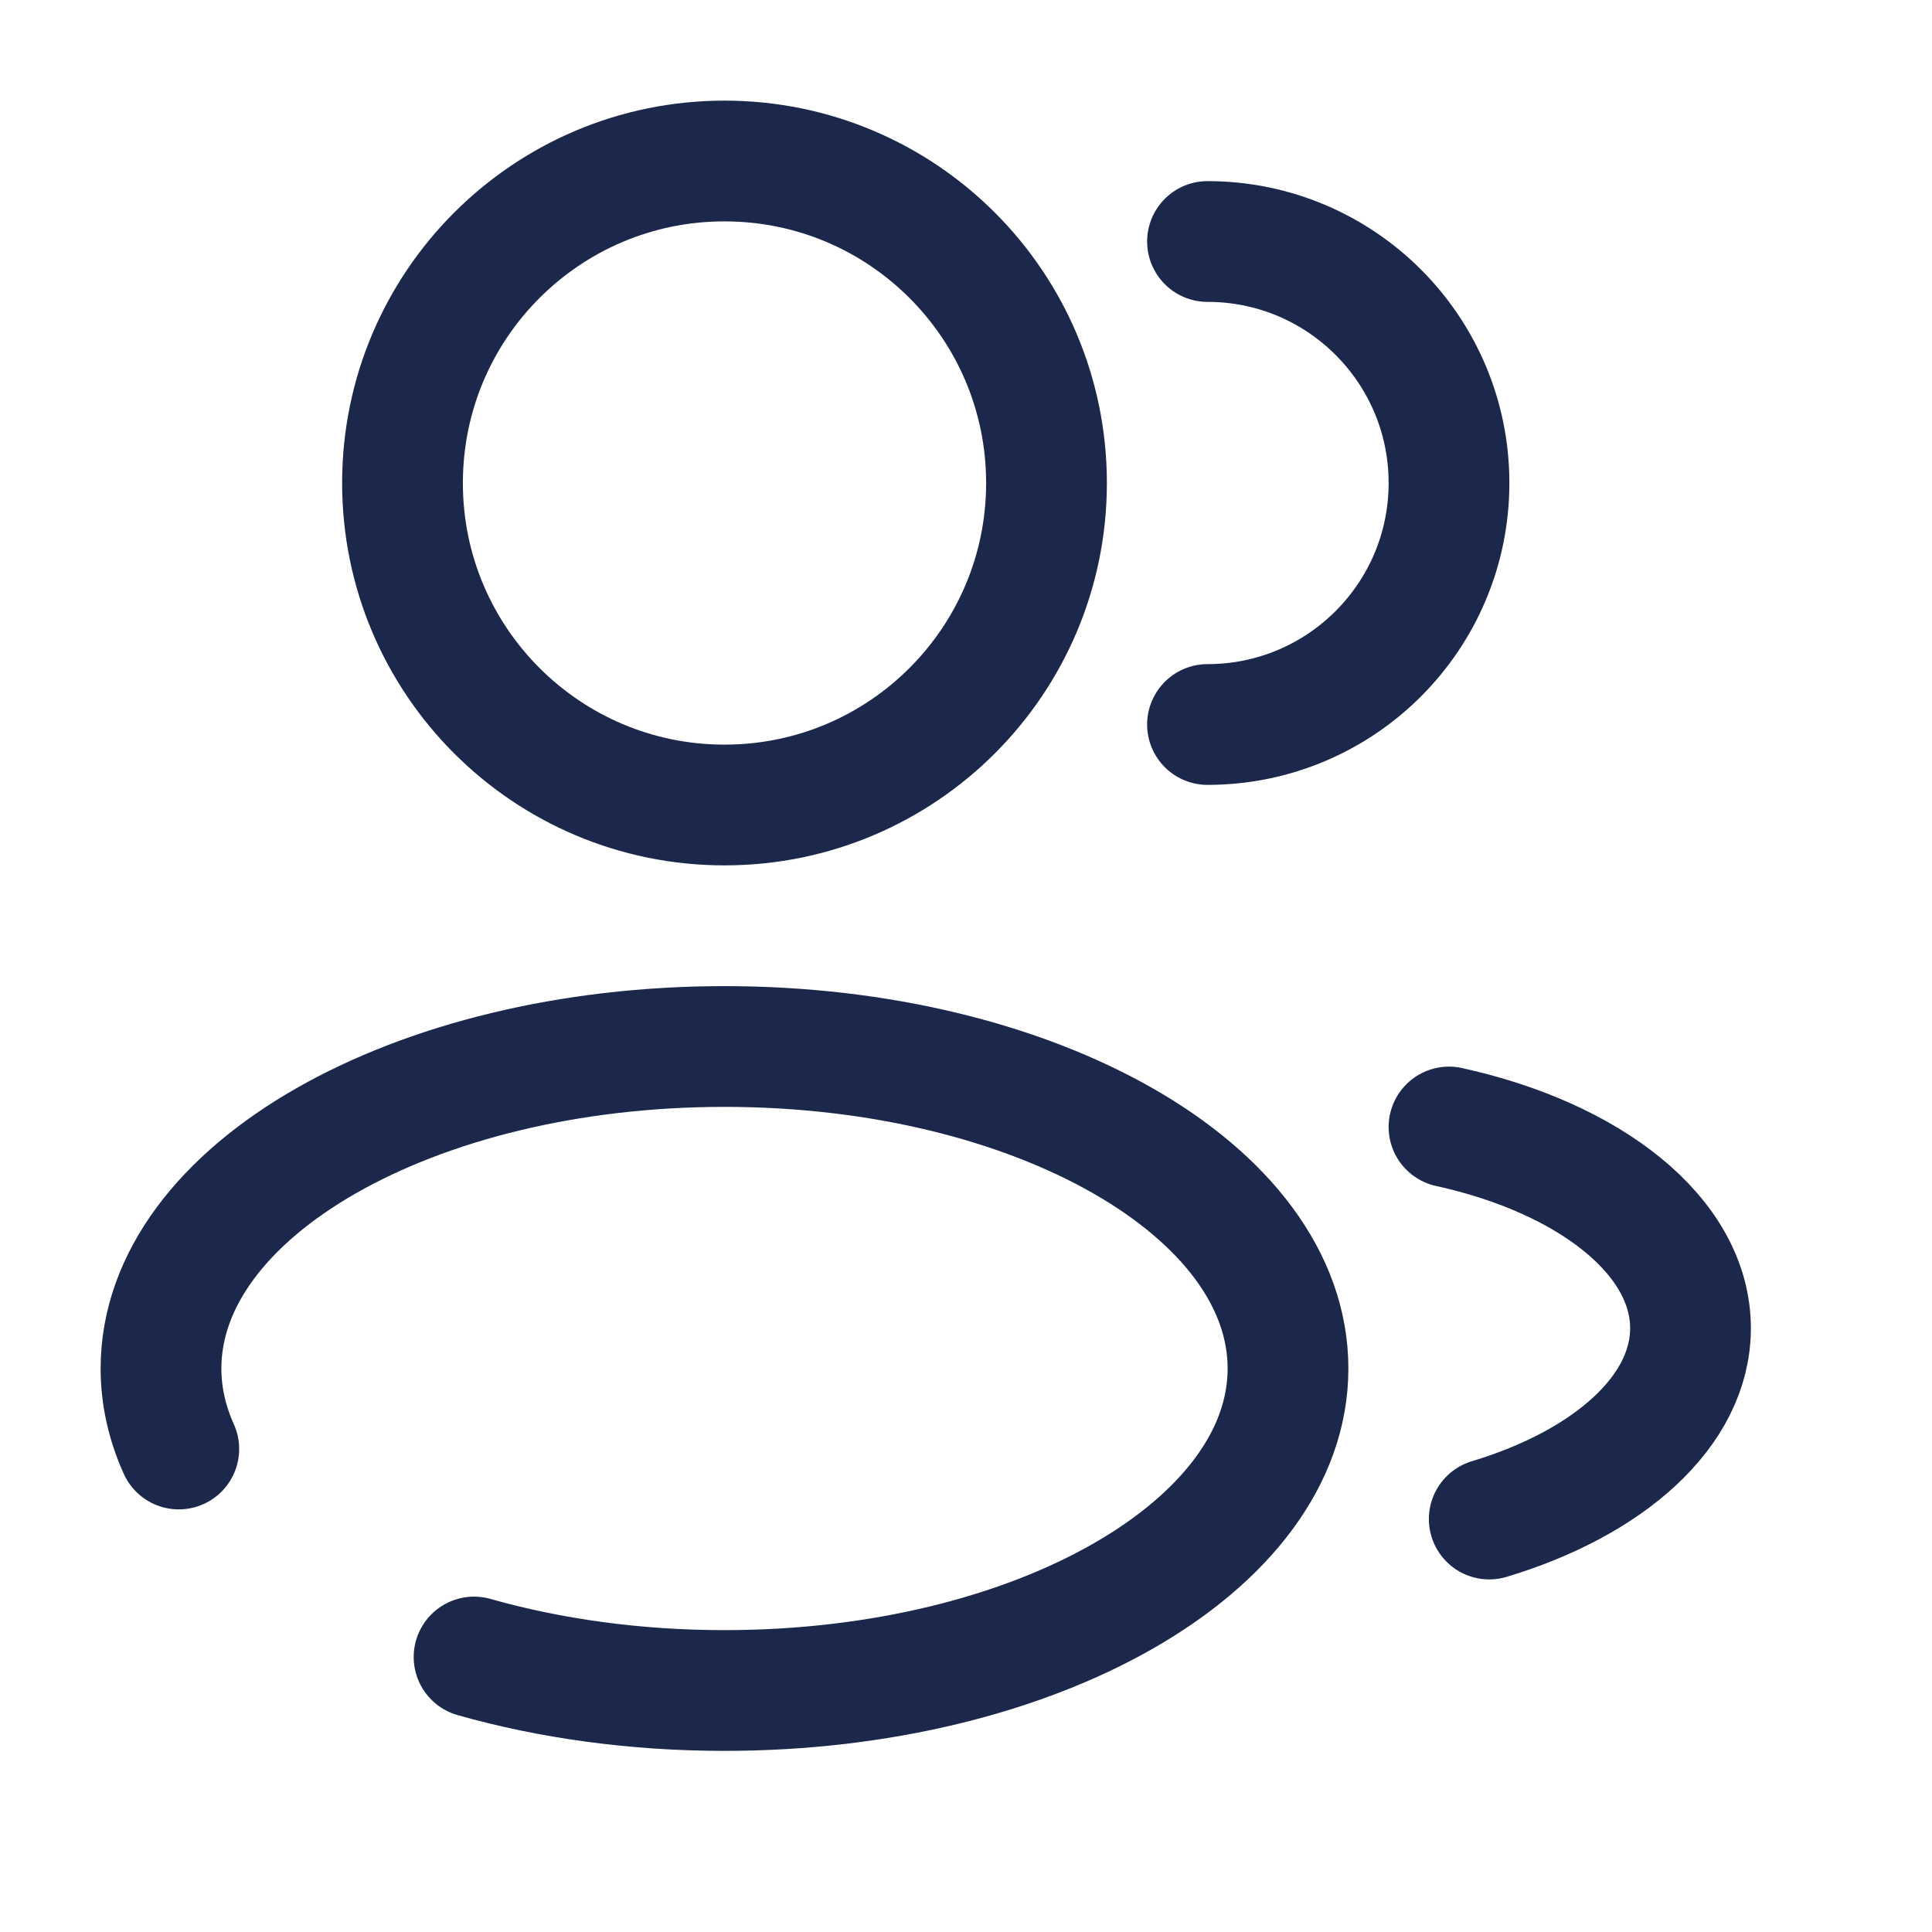
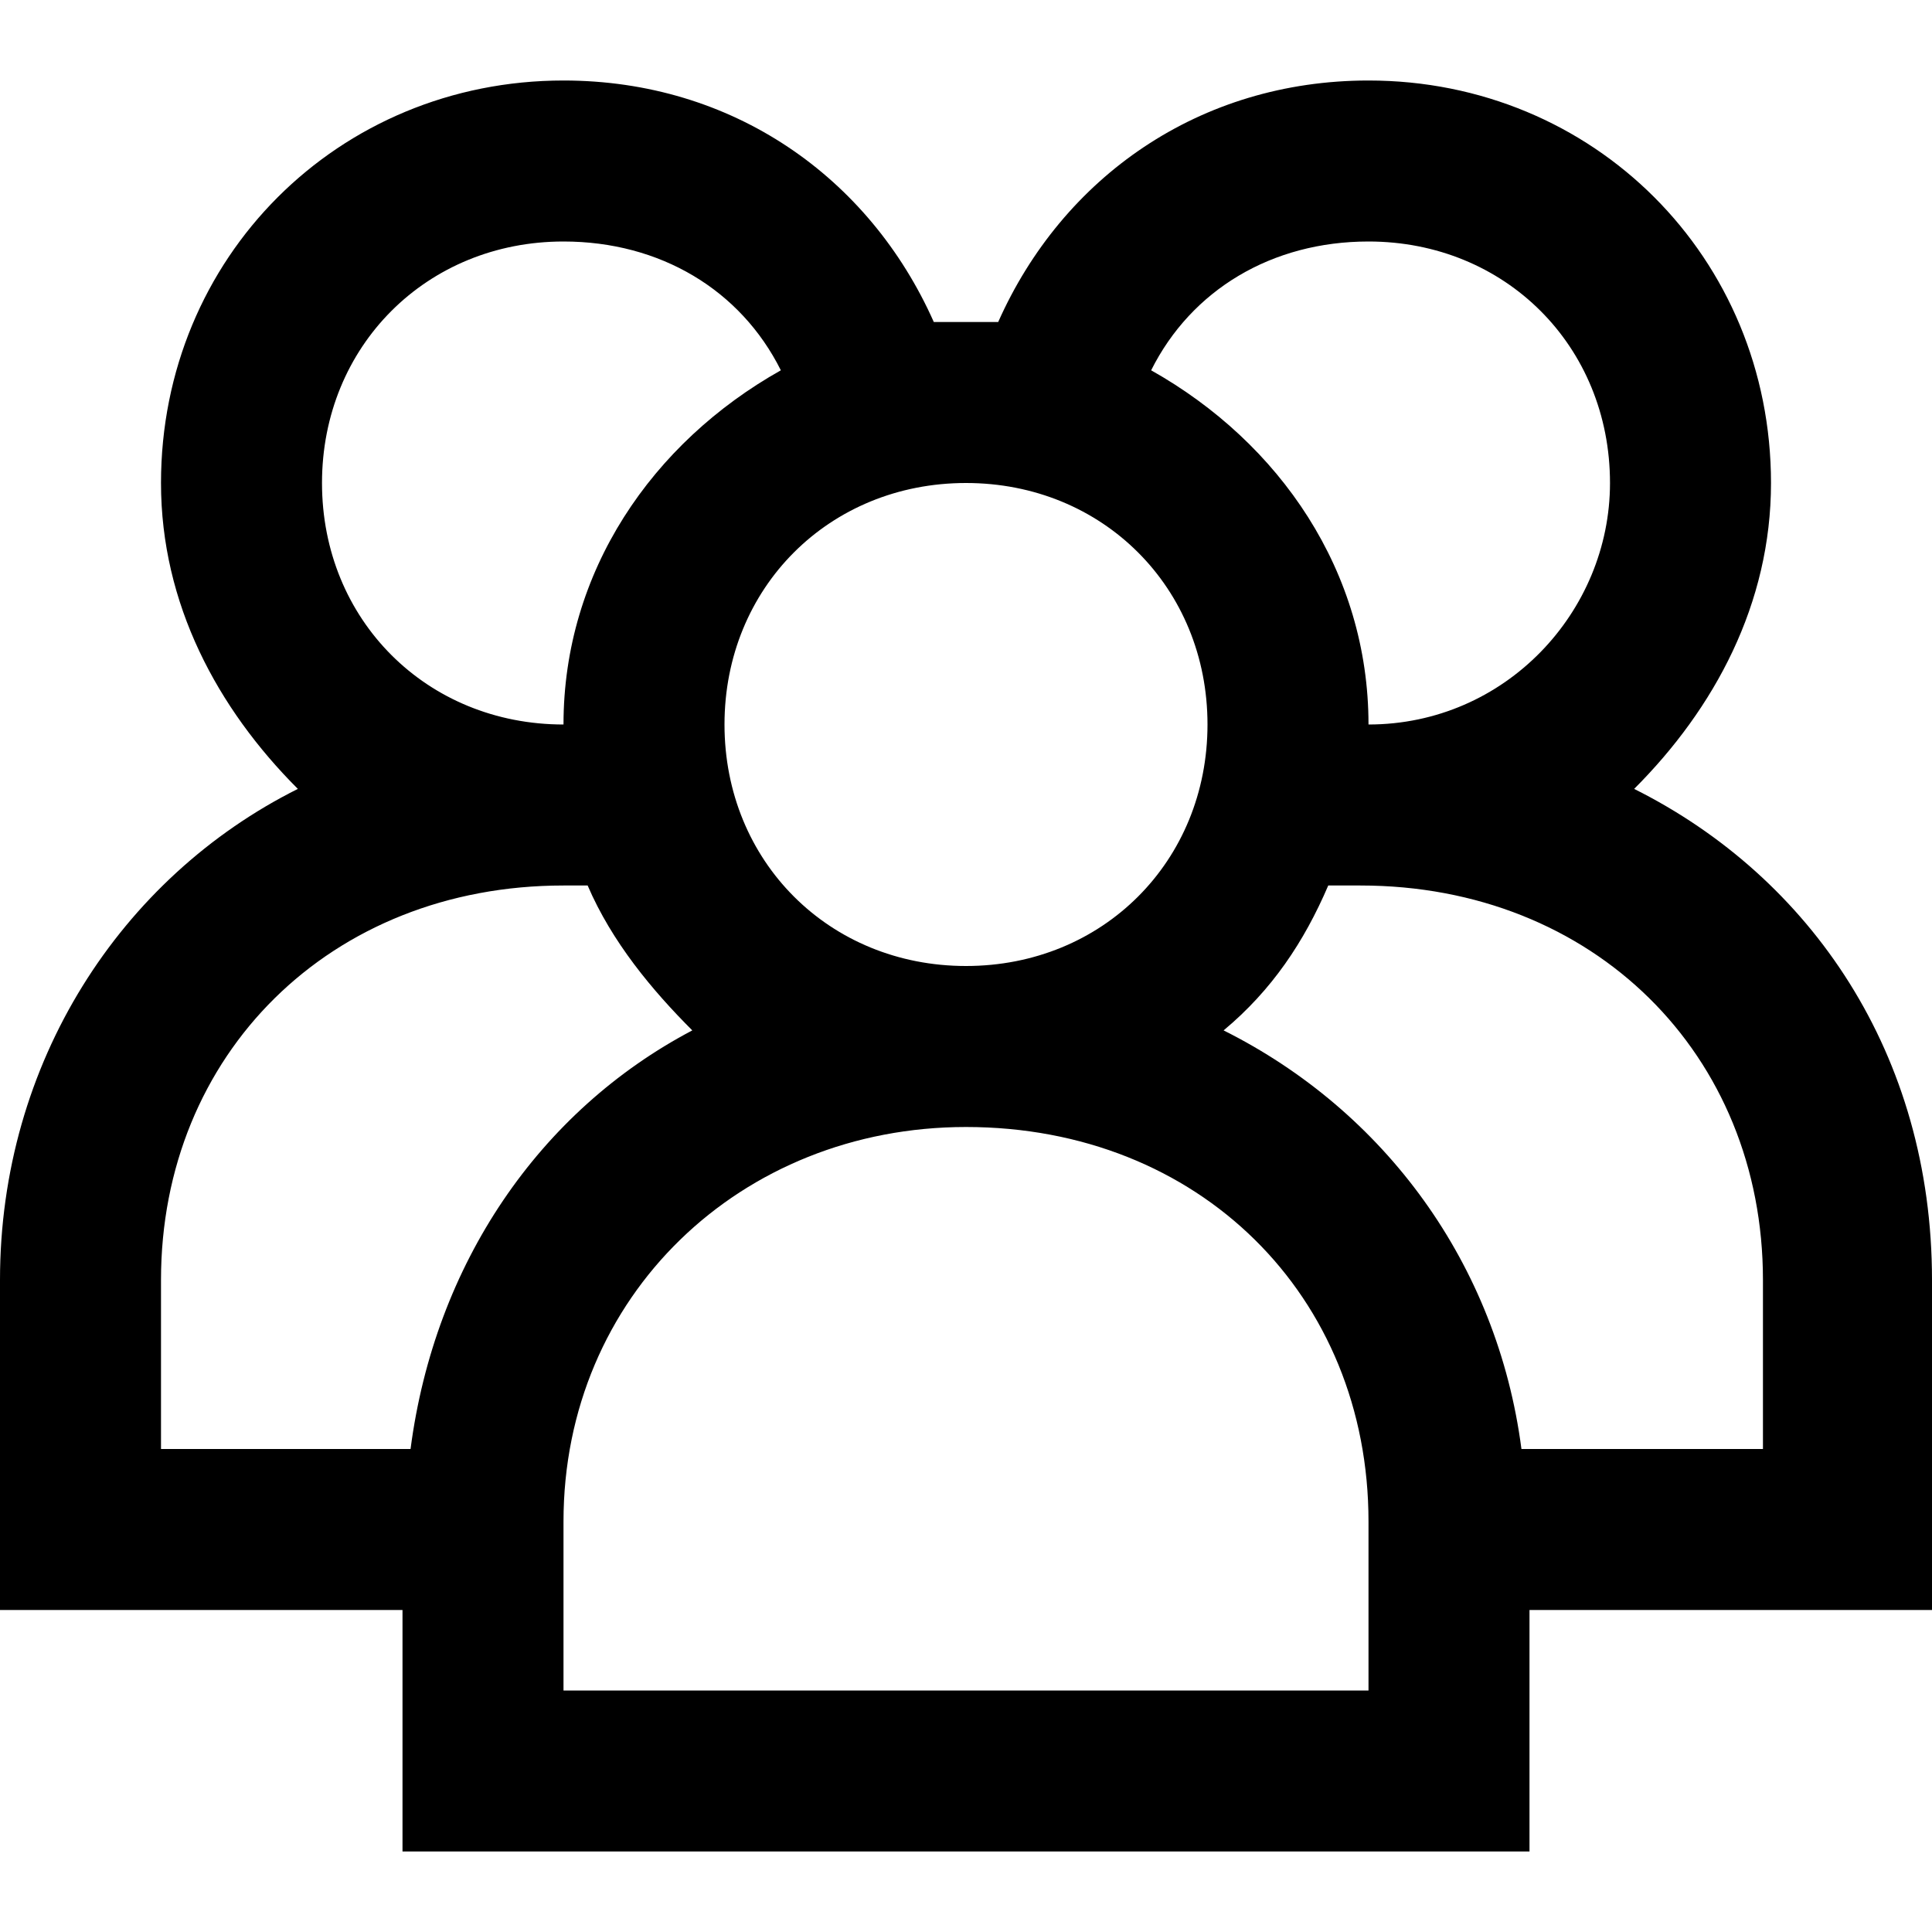
- <svg xmlns="http://www.w3.org/2000/svg" width="800px" height="800px" viewBox="0 0 24 24" fill="none">
-   <circle cx="9" cy="6" r="4" stroke="#1C274C" stroke-width="1.5" />
-   <path d="M15 9C16.657 9 18 7.657 18 6C18 4.343 16.657 3 15 3" stroke="#1C274C" stroke-width="1.5" stroke-linecap="round" />
-   <path d="M5.889 20.584C6.826 20.85 7.883 21 9 21C12.866 21 16 19.209 16 17C16 14.791 12.866 13 9 13C5.134 13 2 14.791 2 17C2 17.345 2.077 17.68 2.221 18" stroke="#1C274C" stroke-width="1.5" stroke-linecap="round" />
-   <path d="M18 14C19.754 14.385 21 15.359 21 16.5C21 17.529 19.986 18.423 18.5 18.87" stroke="#1C274C" stroke-width="1.5" stroke-linecap="round" />
+ <svg xmlns="http://www.w3.org/2000/svg" height="800px" width="800px" version="1.1" viewBox="0 0 24 24" xmlSpace="preserve">
+   <g>
+     <path d="M24,15.9c0-2.8-1.5-5-3.7-6.1C21.3,8.8,22,7.5,22,6c0-2.8-2.2-5-5-5c-2.1,0-3.8,1.2-4.6,3c0,0,0,0,0,0c-0.1,0-0.3,0-0.4,0          c-0.1,0-0.3,0-0.4,0c0,0,0,0,0,0C10.8,2.2,9.1,1,7,1C4.2,1,2,3.2,2,6c0,1.5,0.7,2.8,1.7,3.8C1.5,10.9,0,13.2,0,15.9V20h5v3h14v-3h5          V15.9z M17,3c1.7,0,3,1.3,3,3c0,1.6-1.3,3-3,3c0-1.9-1.1-3.5-2.7-4.4c0,0,0,0,0,0C14.8,3.6,15.8,3,17,3z M13.4,4.2          C13.4,4.2,13.4,4.2,13.4,4.2C13.4,4.2,13.4,4.2,13.4,4.2z M15,9c0,1.7-1.3,3-3,3s-3-1.3-3-3s1.3-3,3-3S15,7.3,15,9z M10.6,4.2          C10.6,4.2,10.6,4.2,10.6,4.2C10.6,4.2,10.6,4.2,10.6,4.2z M7,3c1.2,0,2.2,0.6,2.7,1.6C8.1,5.5,7,7.1,7,9C5.3,9,4,7.7,4,6S5.3,3,7,3          z M5.1,18H2v-2.1C2,13.1,4.1,11,7,11v0c0,0,0,0,0,0c0.1,0,0.2,0,0.3,0c0,0,0,0,0,0c0.3,0.7,0.8,1.3,1.3,1.8          C6.7,13.8,5.4,15.7,5.1,18z M17,21H7v-2.1c0-2.8,2.2-4.9,5-4.9c2.9,0,5,2.1,5,4.9V21z M22,18h-3.1c-0.3-2.3-1.7-4.2-3.7-5.2          c0.6-0.5,1-1.1,1.3-1.8c0.1,0,0.2,0,0.4,0v0c2.9,0,5,2.1,5,4.9V18z" />
+   </g>
</svg>
